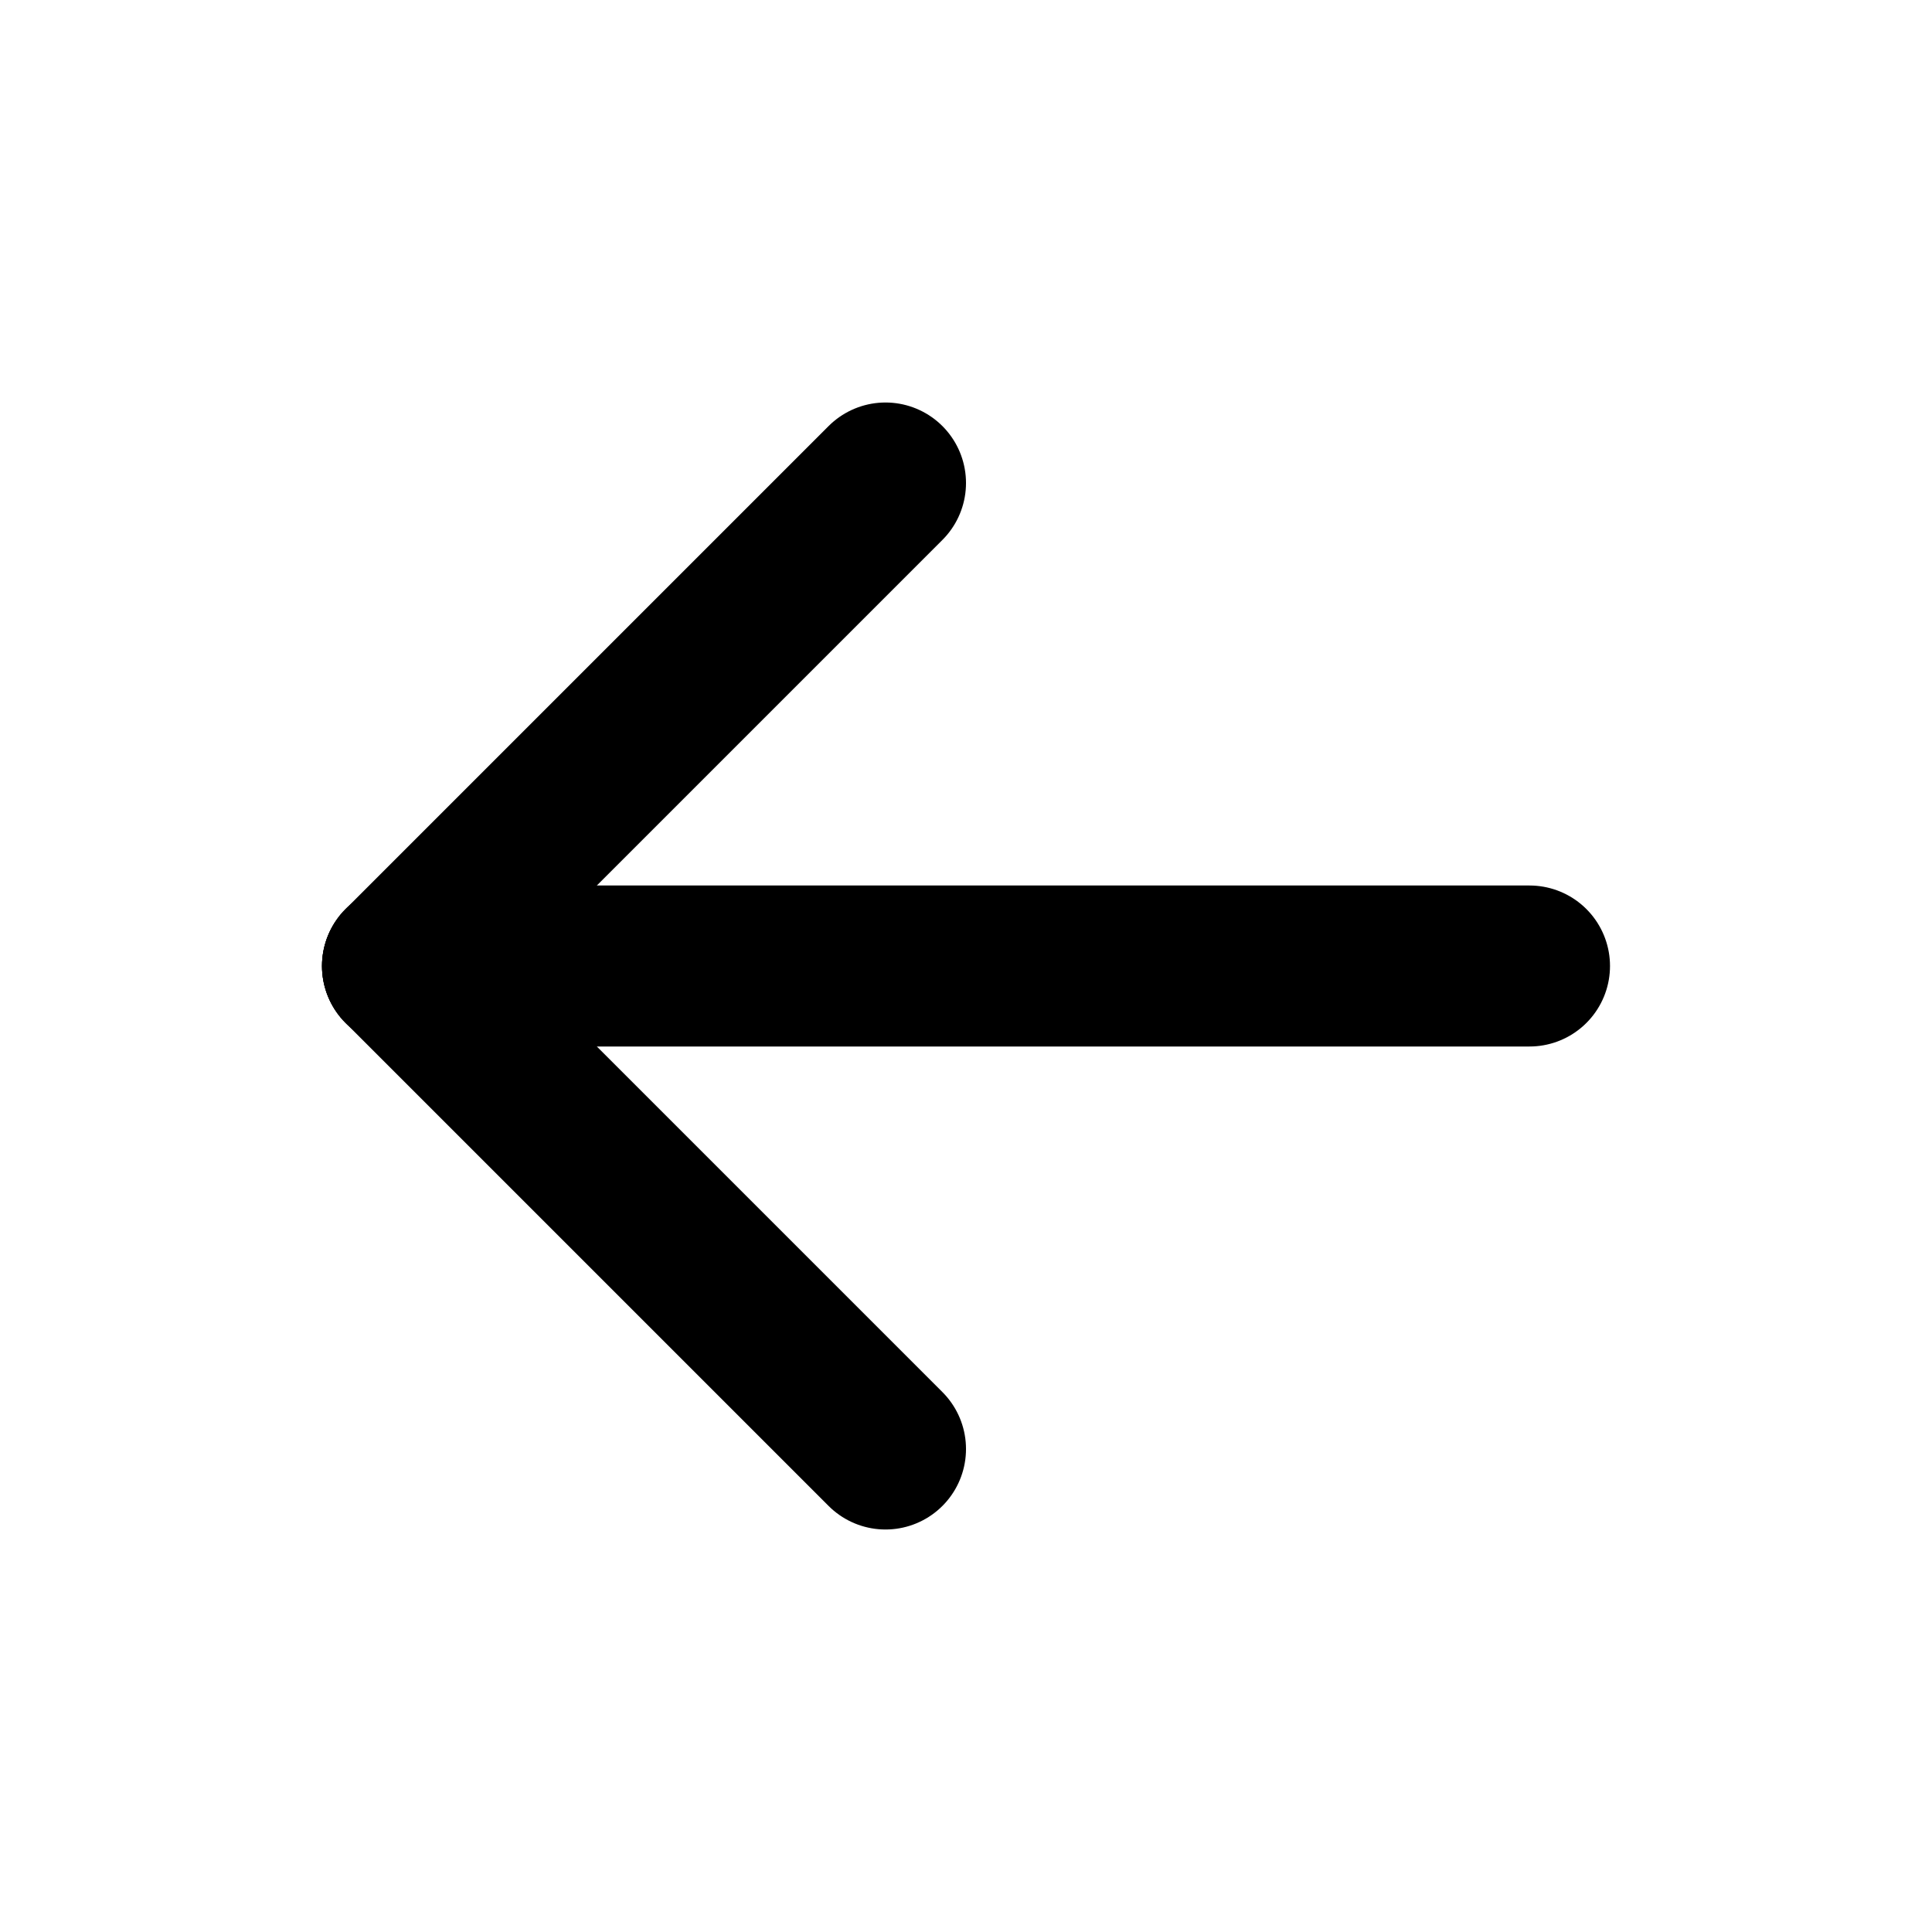
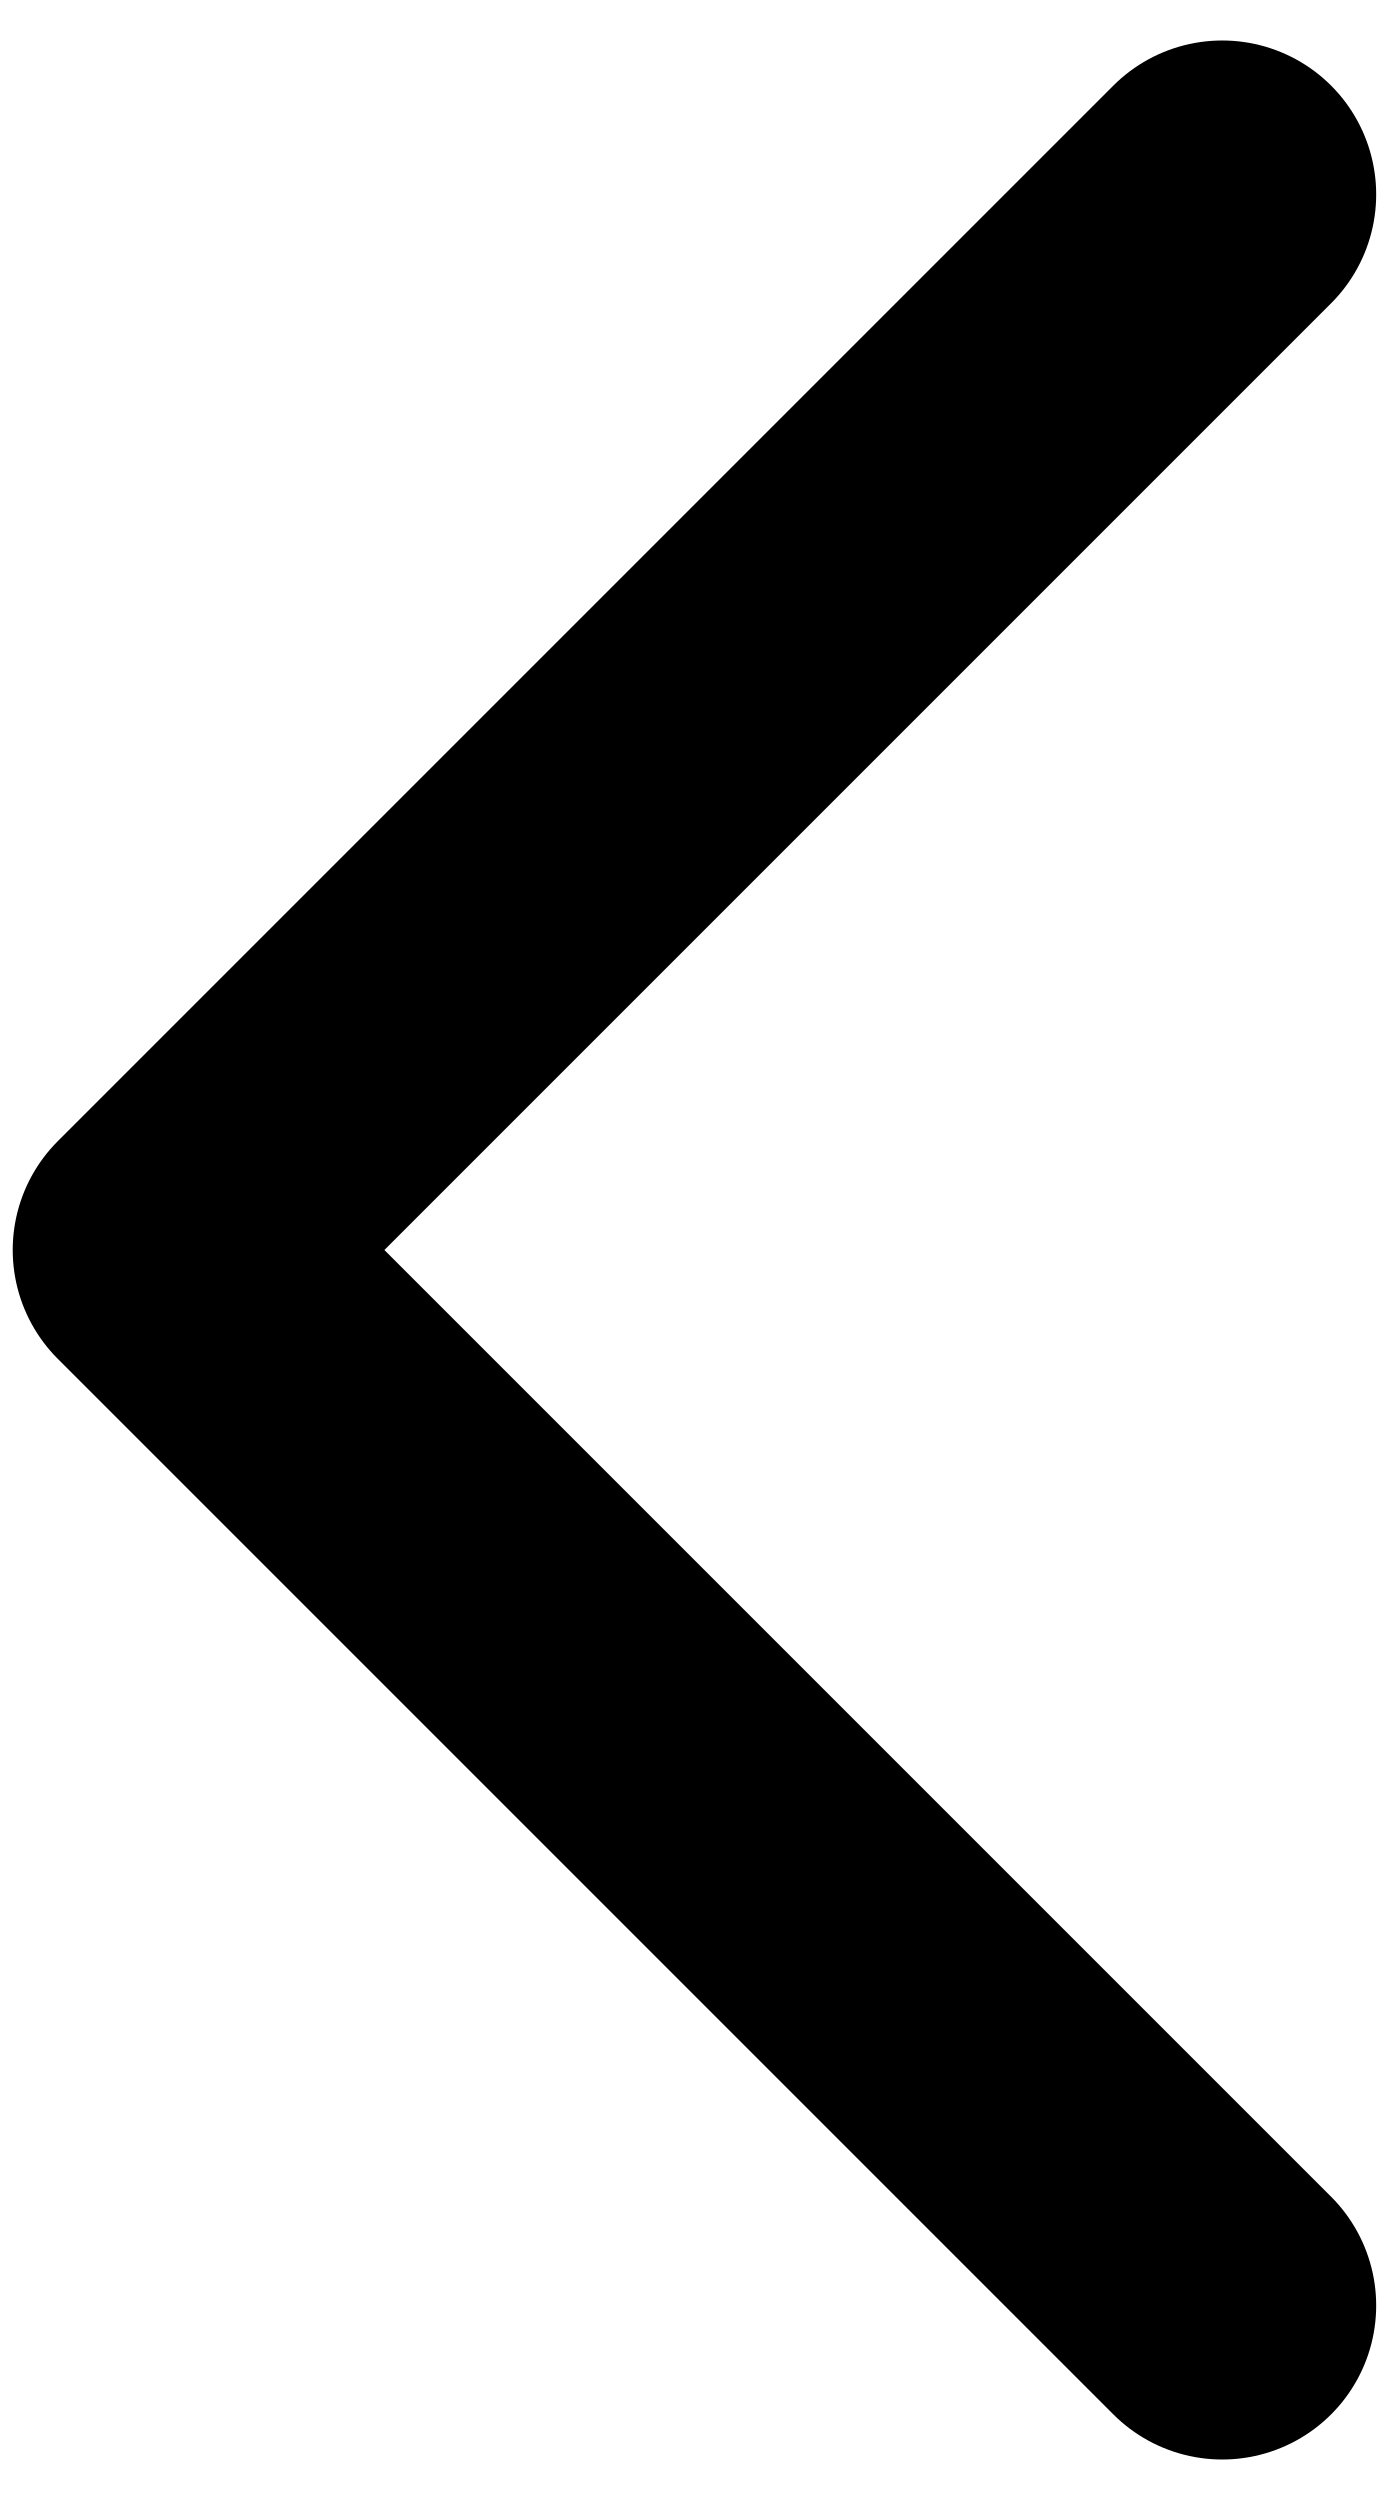
- <svg xmlns="http://www.w3.org/2000/svg" class="icon icon-tabler icon-tabler-arrow-left" width="24" height="24" viewBox="0 0 24 24" stroke-width="2" stroke="currentColor" fill="none" stroke-linecap="round" stroke-linejoin="round">
-   <path stroke="none" d="M0 0h24v24H0z" fill="none" />
-   <path d="M5 12l14 0" />
-   <path d="M5 12l6 6" />
-   <path d="M5 12l6 -6" />
+ <svg xmlns="http://www.w3.org/2000/svg" width="10" height="18" viewBox="0 0 10 18" fill="none">
+   <path d="M8.8 1.4L1.2 9L8.8 16.6" stroke="black" stroke-width="2.217" stroke-linecap="round" stroke-linejoin="round" />
</svg>
